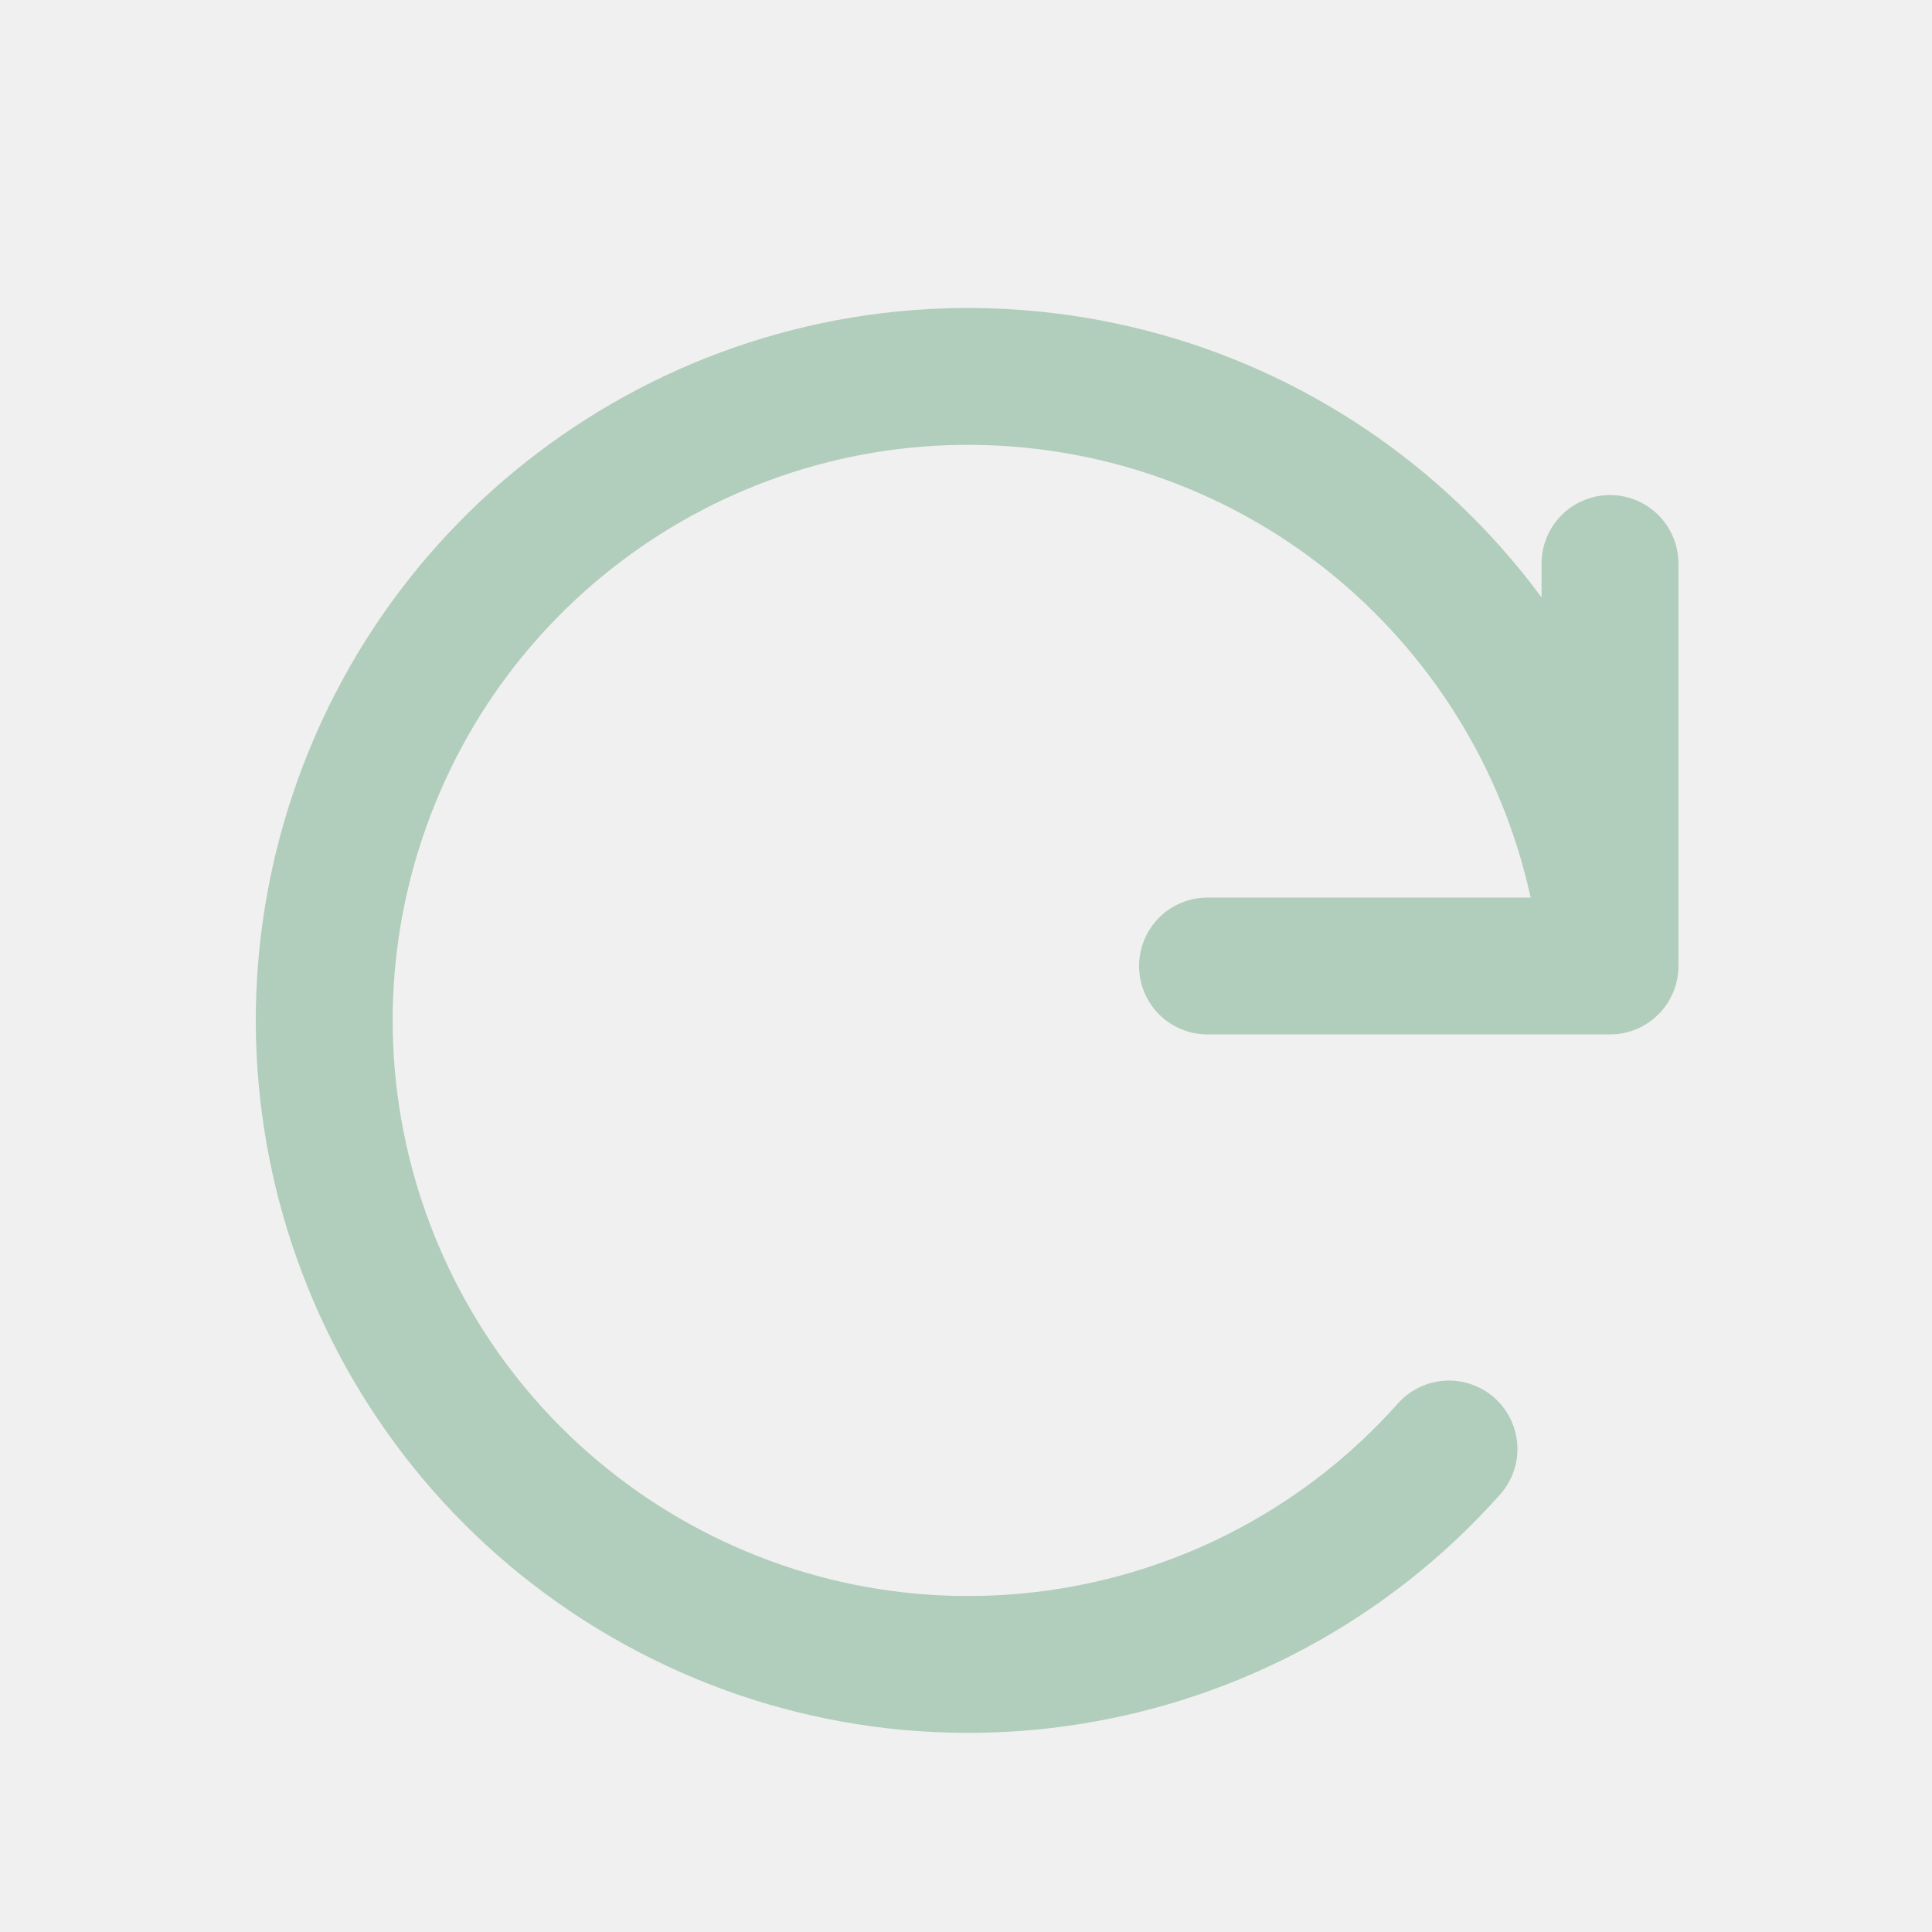
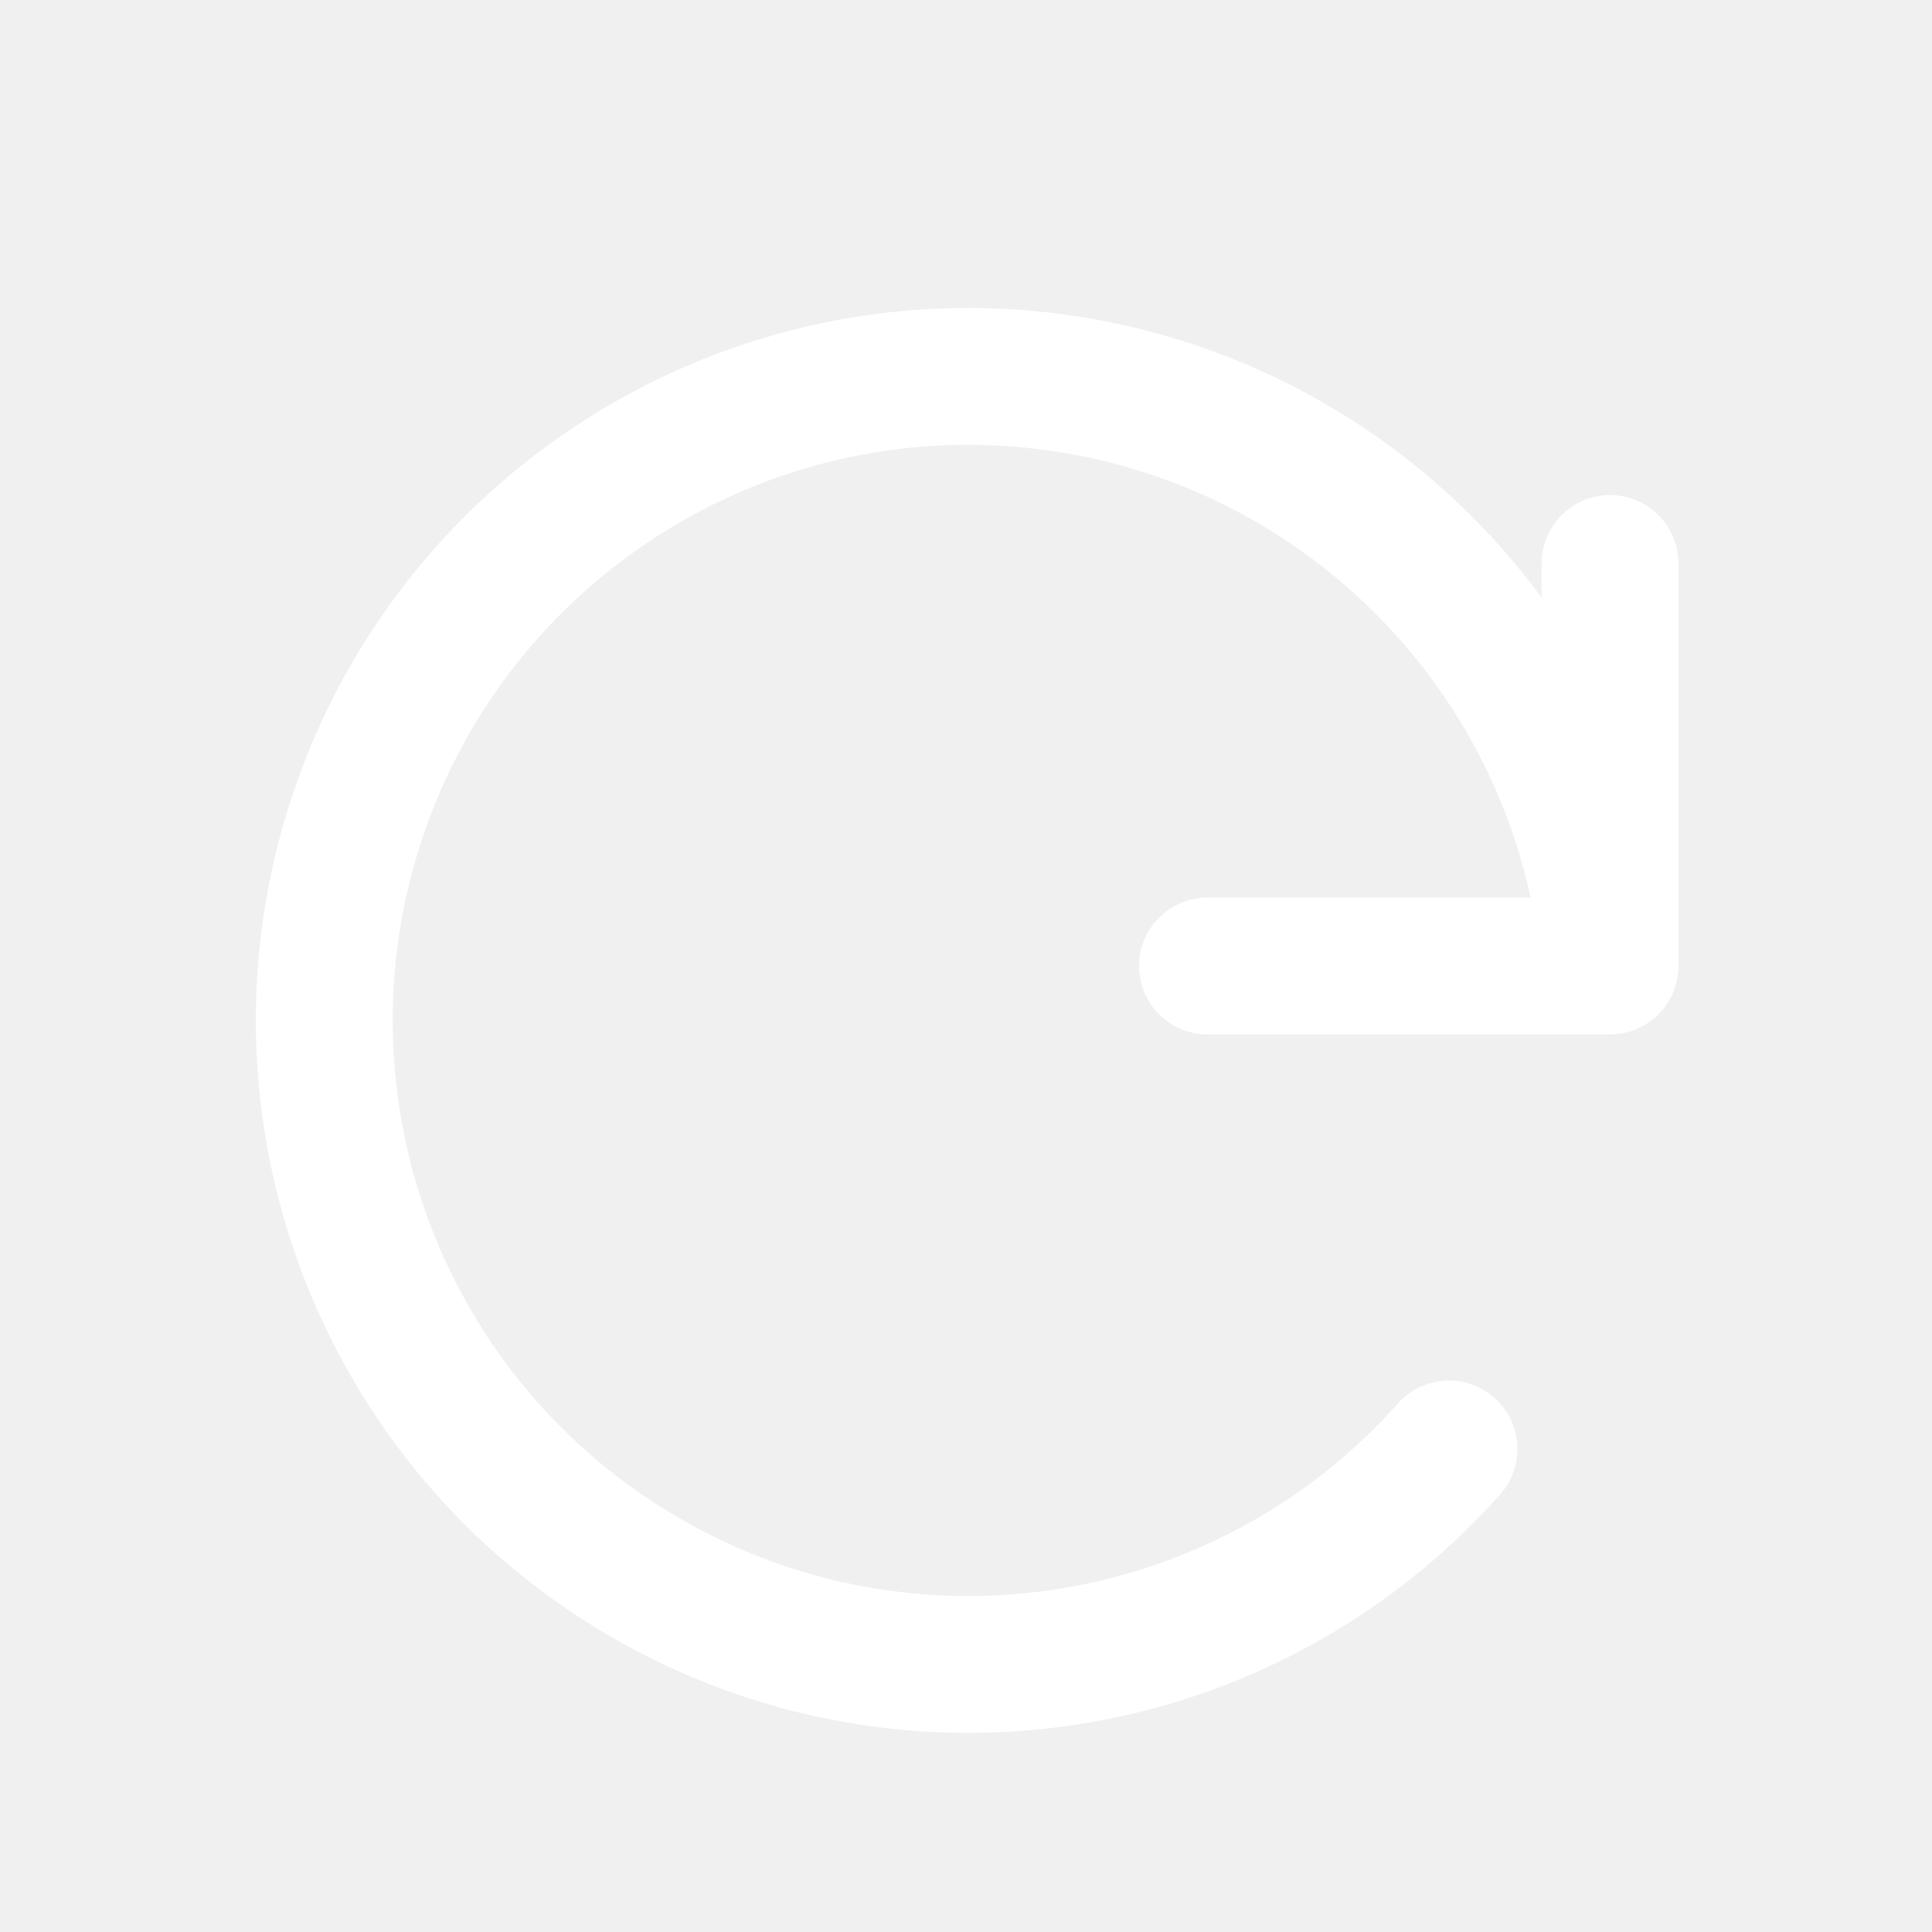
- <svg xmlns="http://www.w3.org/2000/svg" width="24" height="24" viewBox="0 0 24 24" fill="none" stroke="#B1CDBB" stroke-width="1.7" stroke-linecap="round" stroke-linejoin="round">
+ <svg xmlns="http://www.w3.org/2000/svg" width="24" height="24" viewBox="0 0 24 24" fill="none" stroke="#FFFFFF" stroke-width="1.7" stroke-linecap="round" stroke-linejoin="round">
  <path d="M20 7v5h-5M20 12a8 8 0 1 0-2 6" />
</svg>
